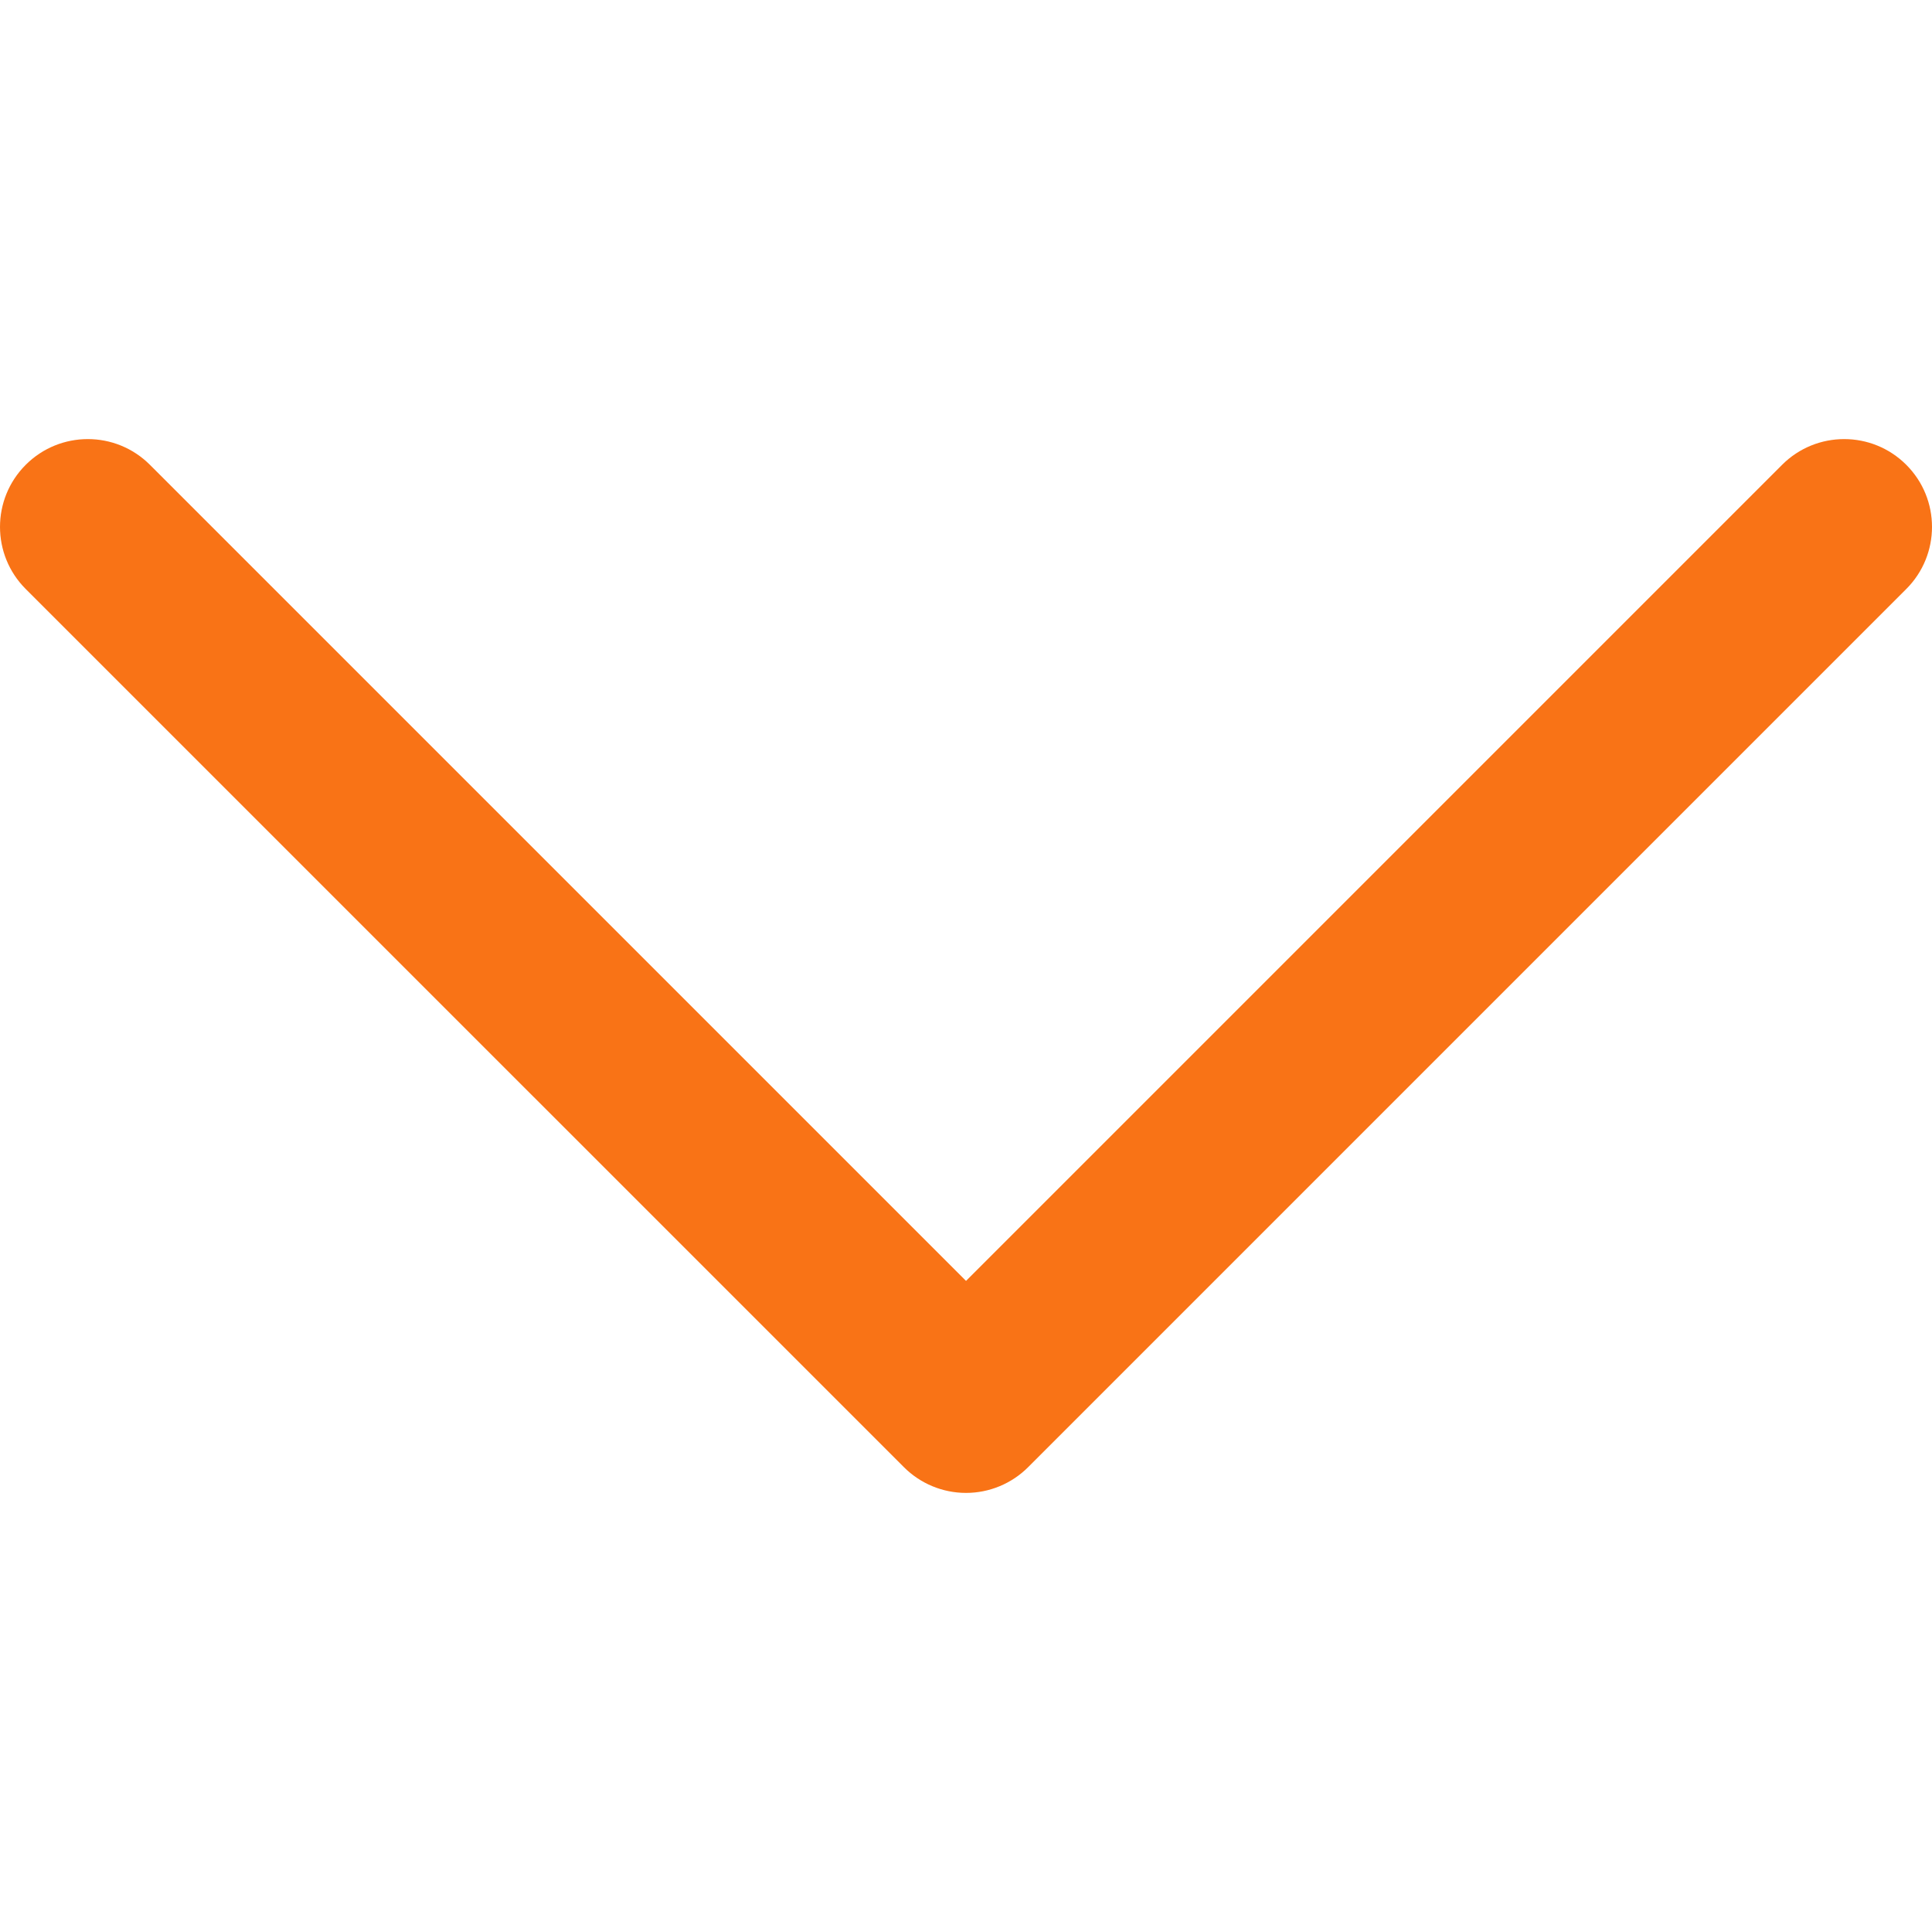
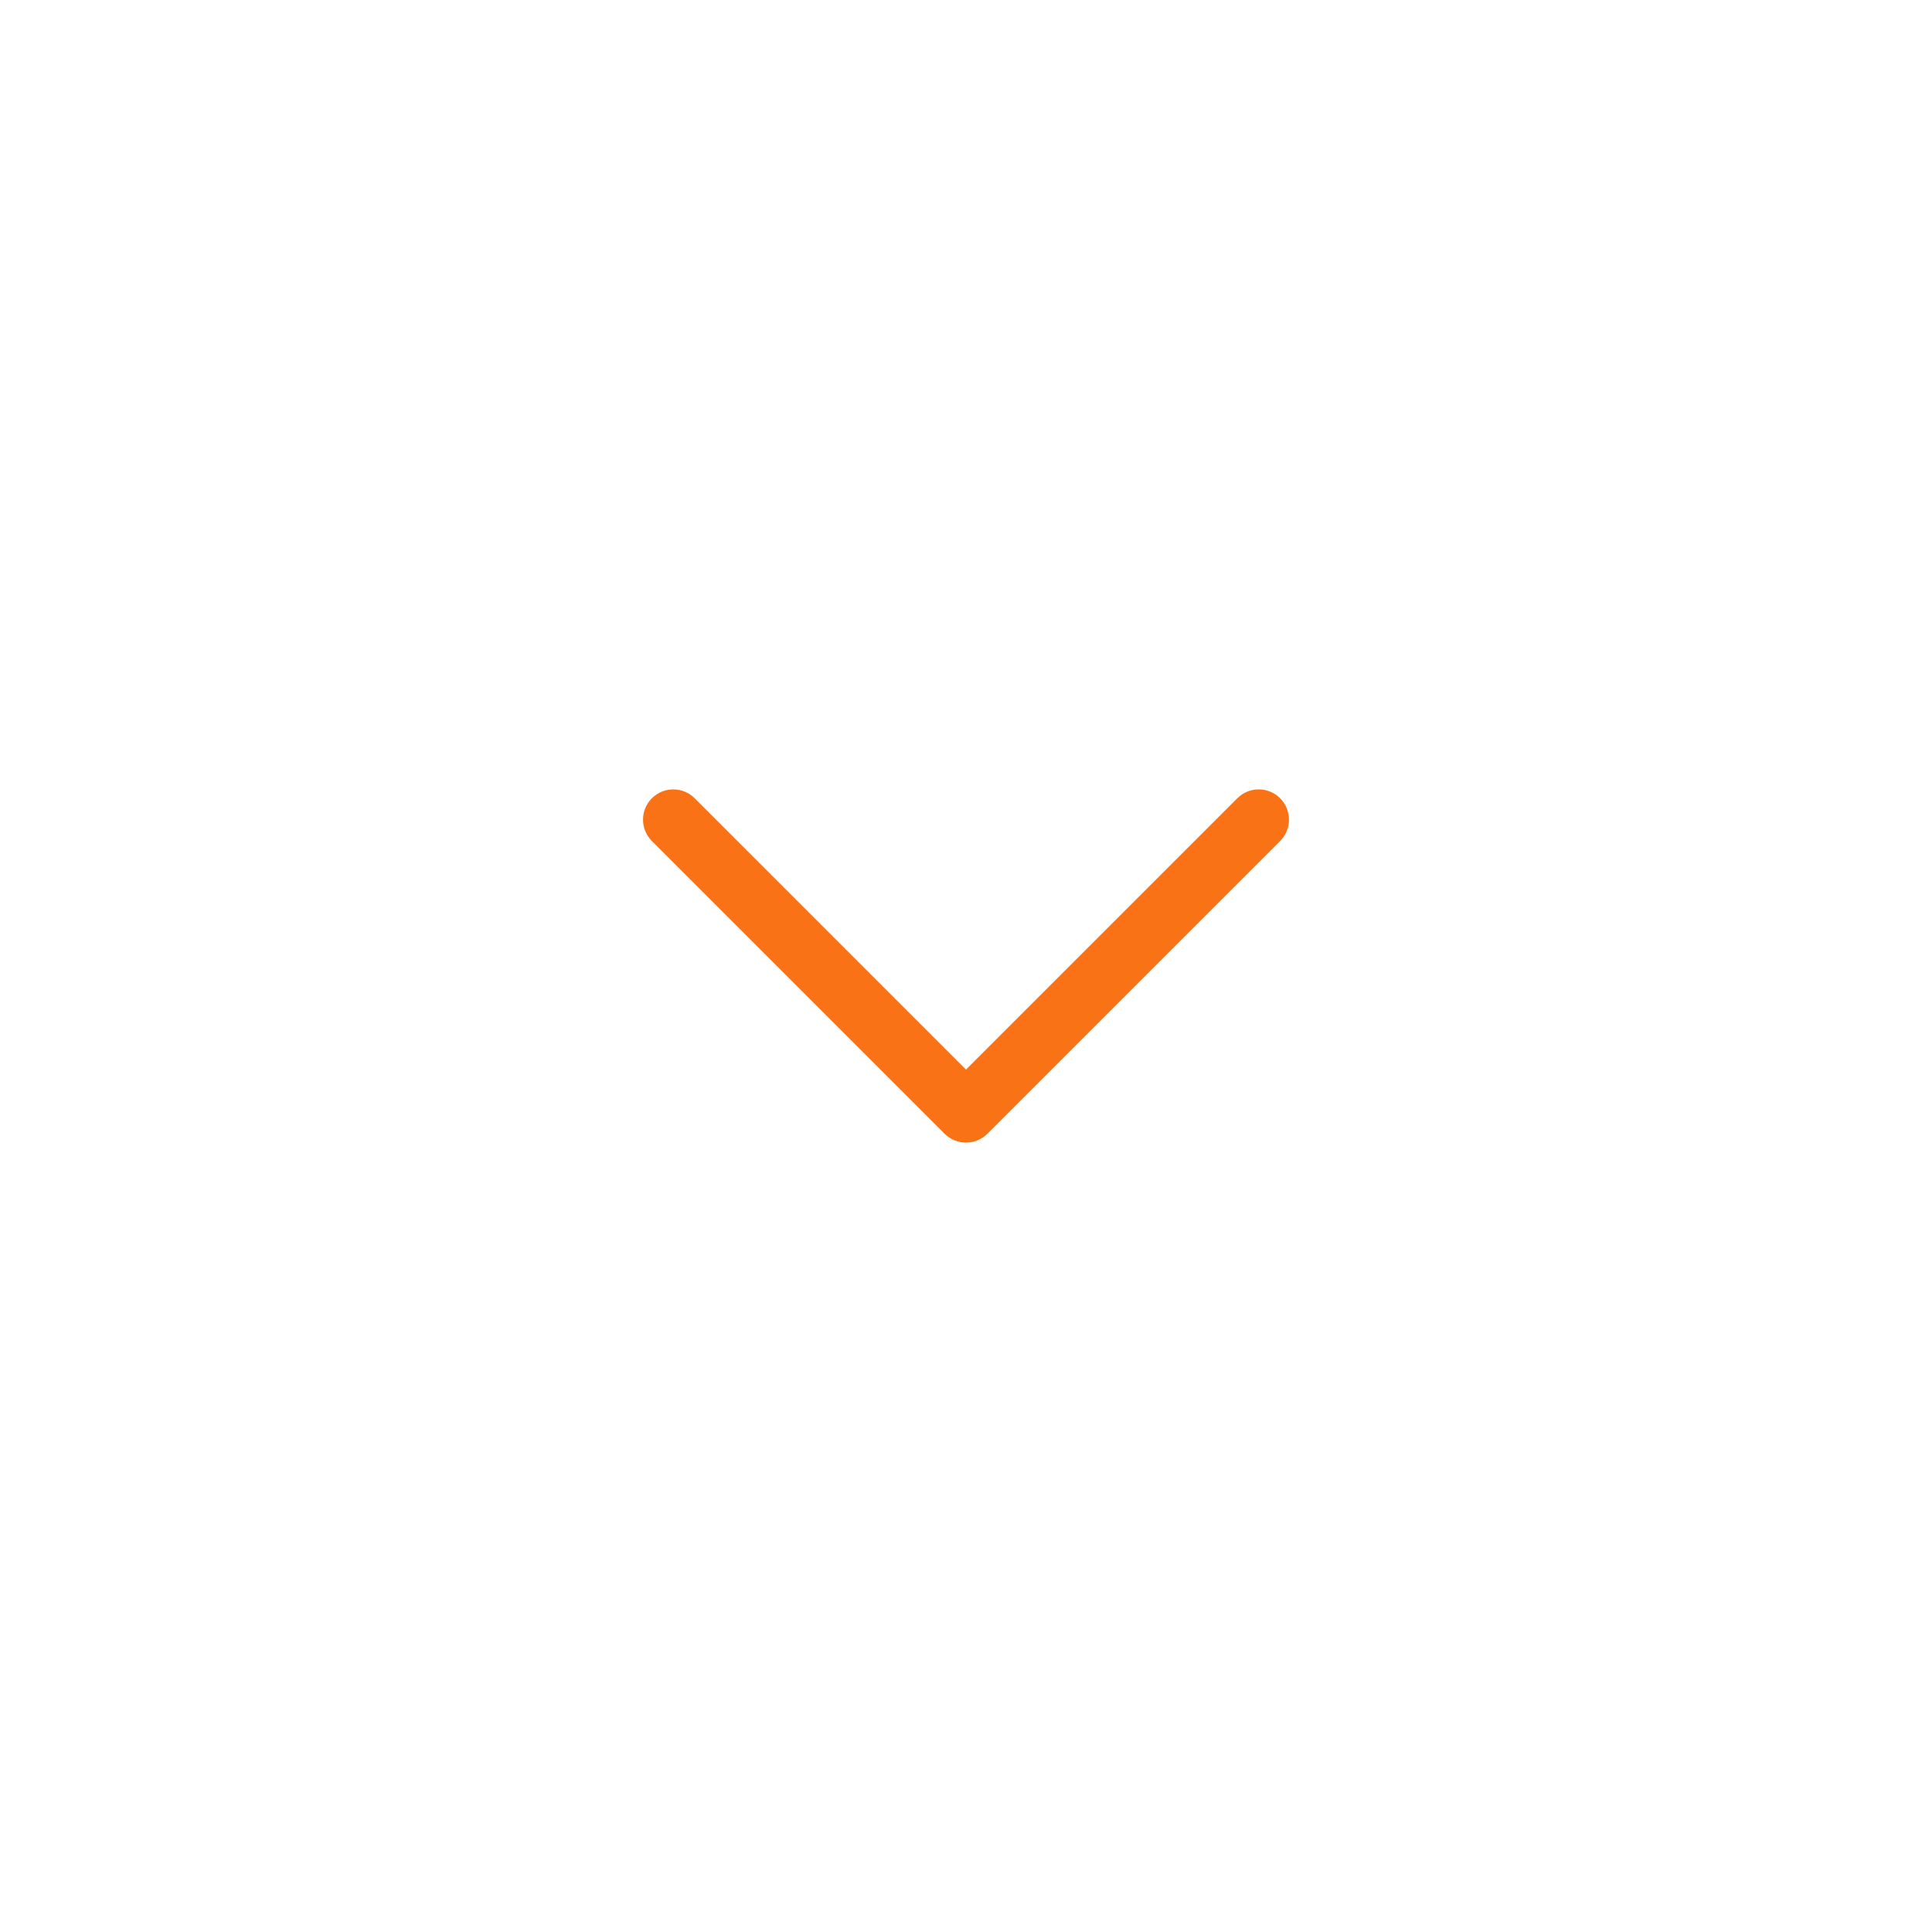
- <svg xmlns="http://www.w3.org/2000/svg" fill="#f97316" height="64px" width="64px" version="1.1" id="Layer_1" viewBox="0 0 330 330" xml:space="preserve">
+ <svg xmlns="http://www.w3.org/2000/svg" fill="#f97316" height="800px" width="800px" version="1.1" id="Layer_1" viewBox="-330 -330 990.00 990.00" xml:space="preserve" stroke="#f97316">
  <g id="SVGRepo_bgCarrier" stroke-width="0" />
  <g id="SVGRepo_tracerCarrier" stroke-linecap="round" stroke-linejoin="round" />
  <g id="SVGRepo_iconCarrier">
    <path id="XMLID_225_" d="M325.607,79.393c-5.857-5.857-15.355-5.858-21.213,0.001l-139.39,139.393L25.607,79.393 c-5.857-5.857-15.355-5.858-21.213,0.001c-5.858,5.858-5.858,15.355,0,21.213l150.004,150c2.813,2.813,6.628,4.393,10.606,4.393 s7.794-1.581,10.606-4.394l149.996-150C331.465,94.749,331.465,85.251,325.607,79.393z" />
  </g>
</svg>
